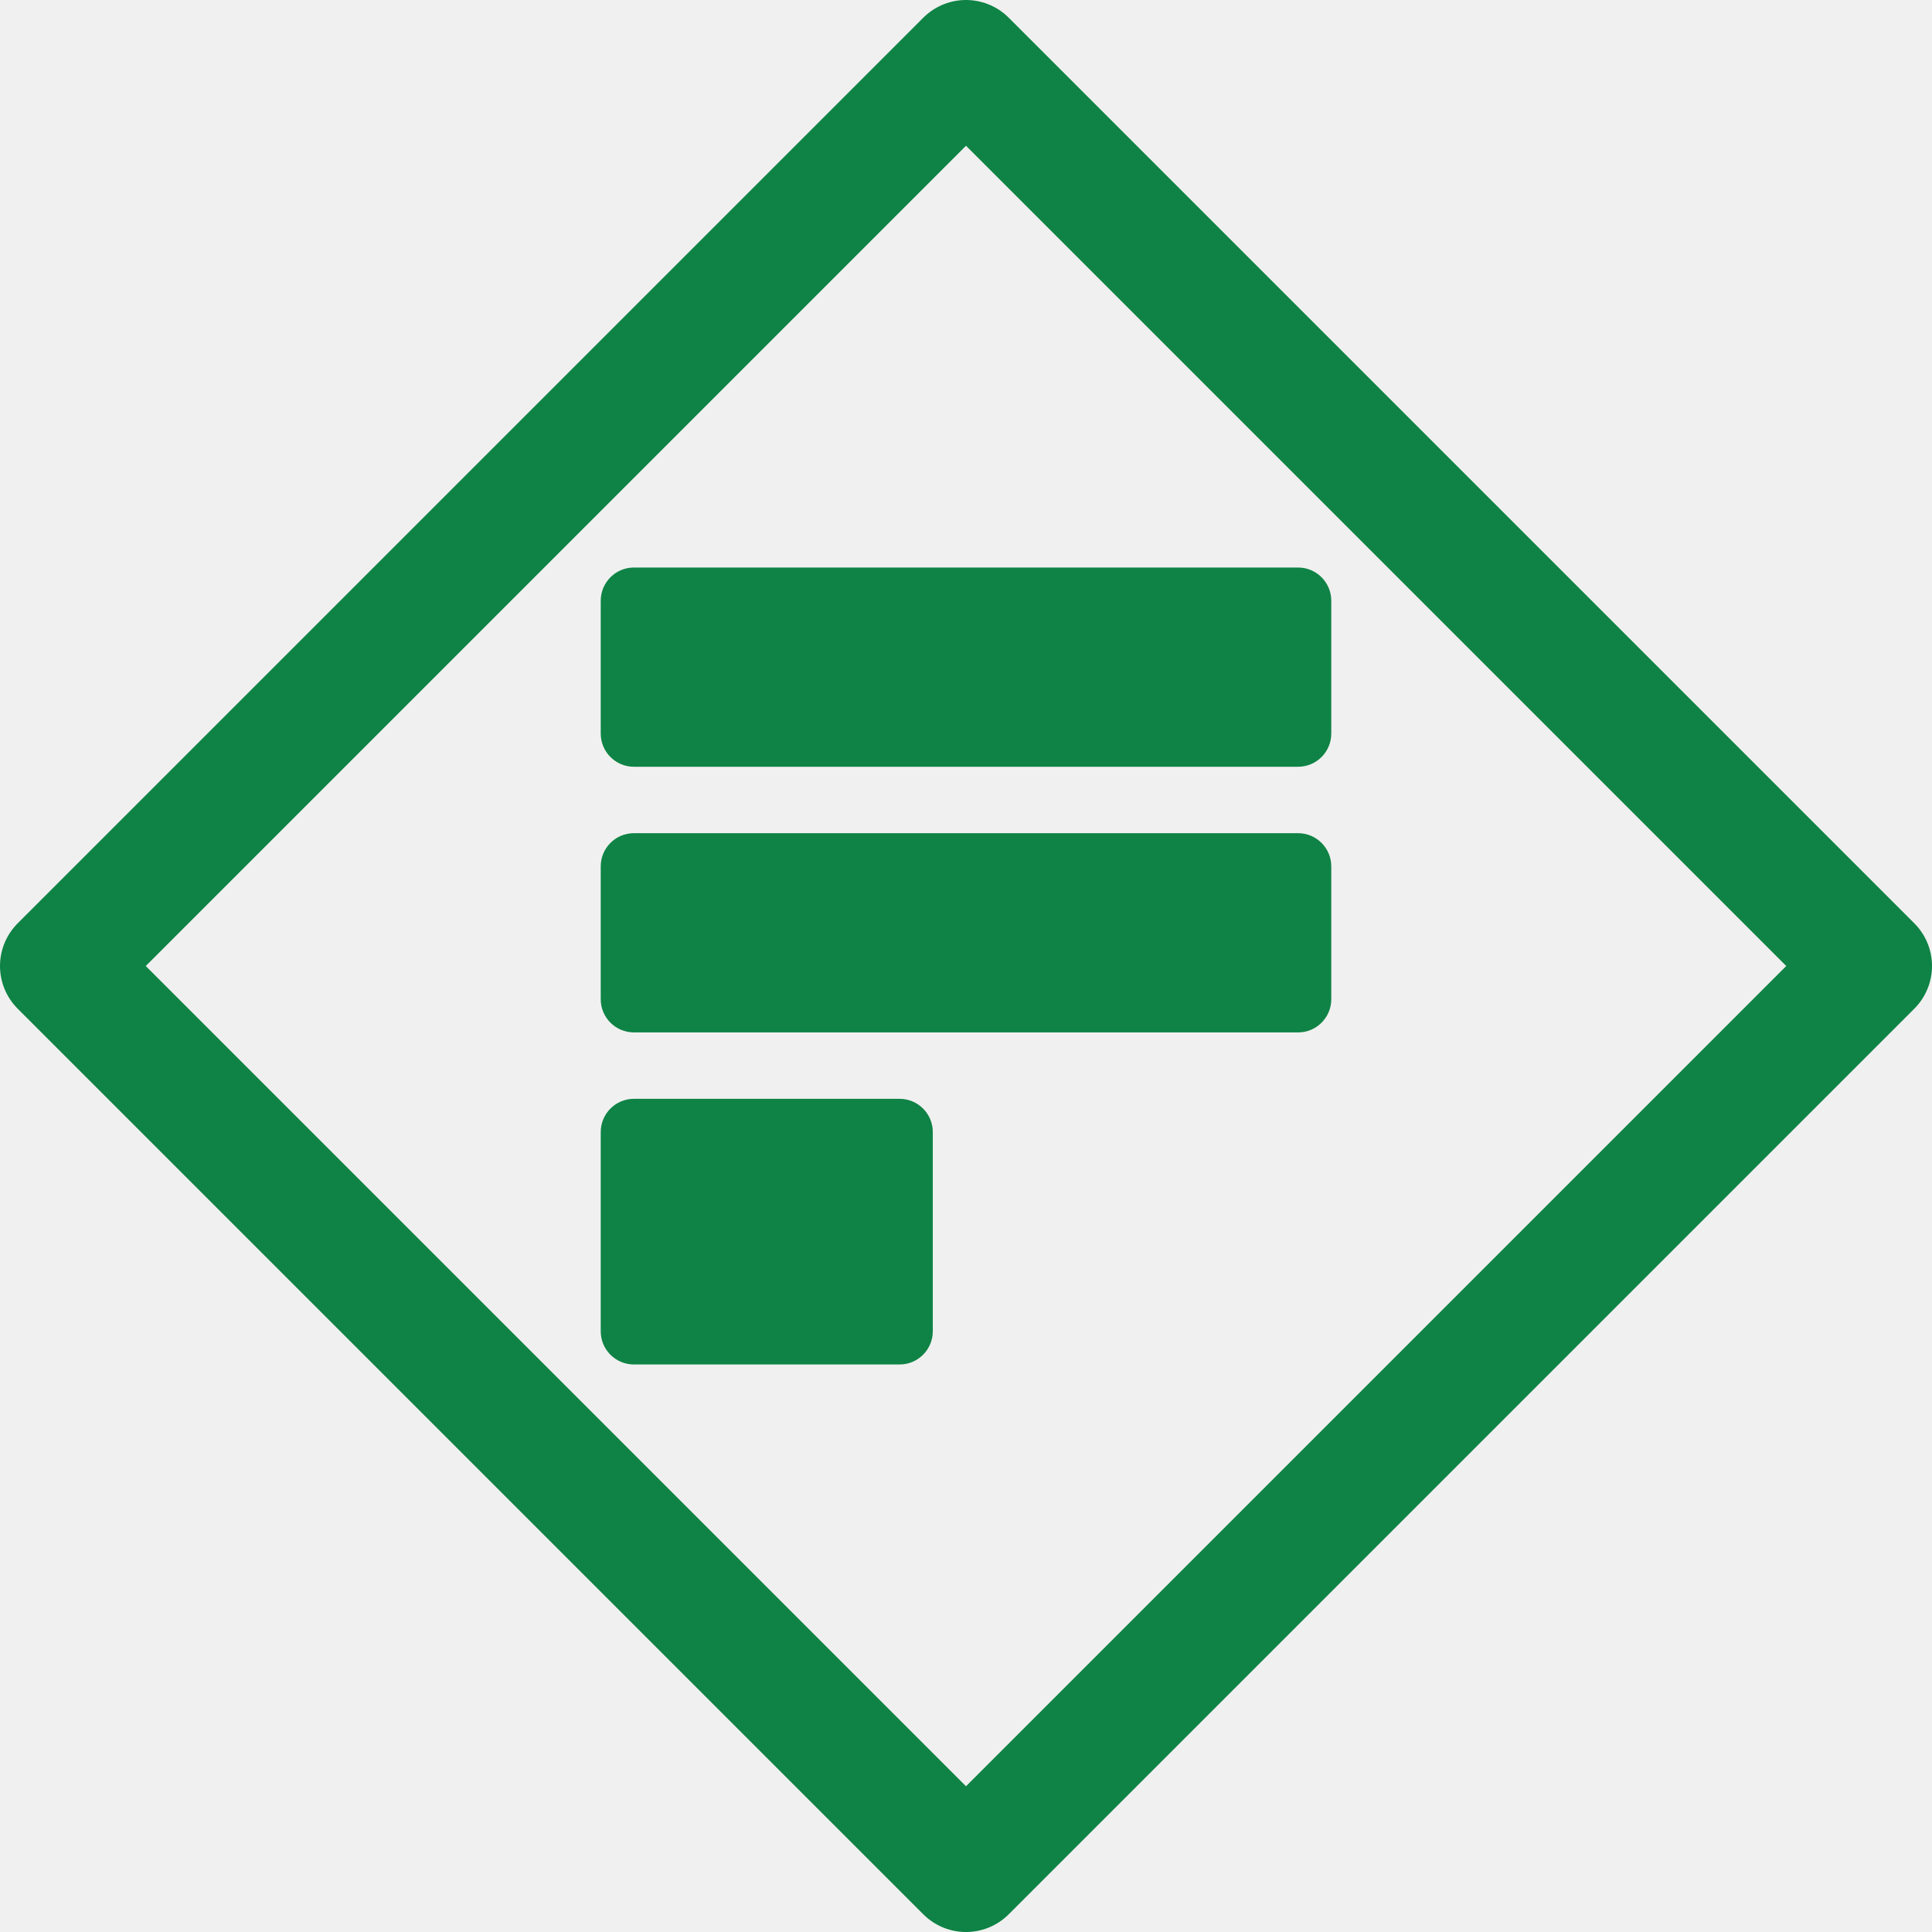
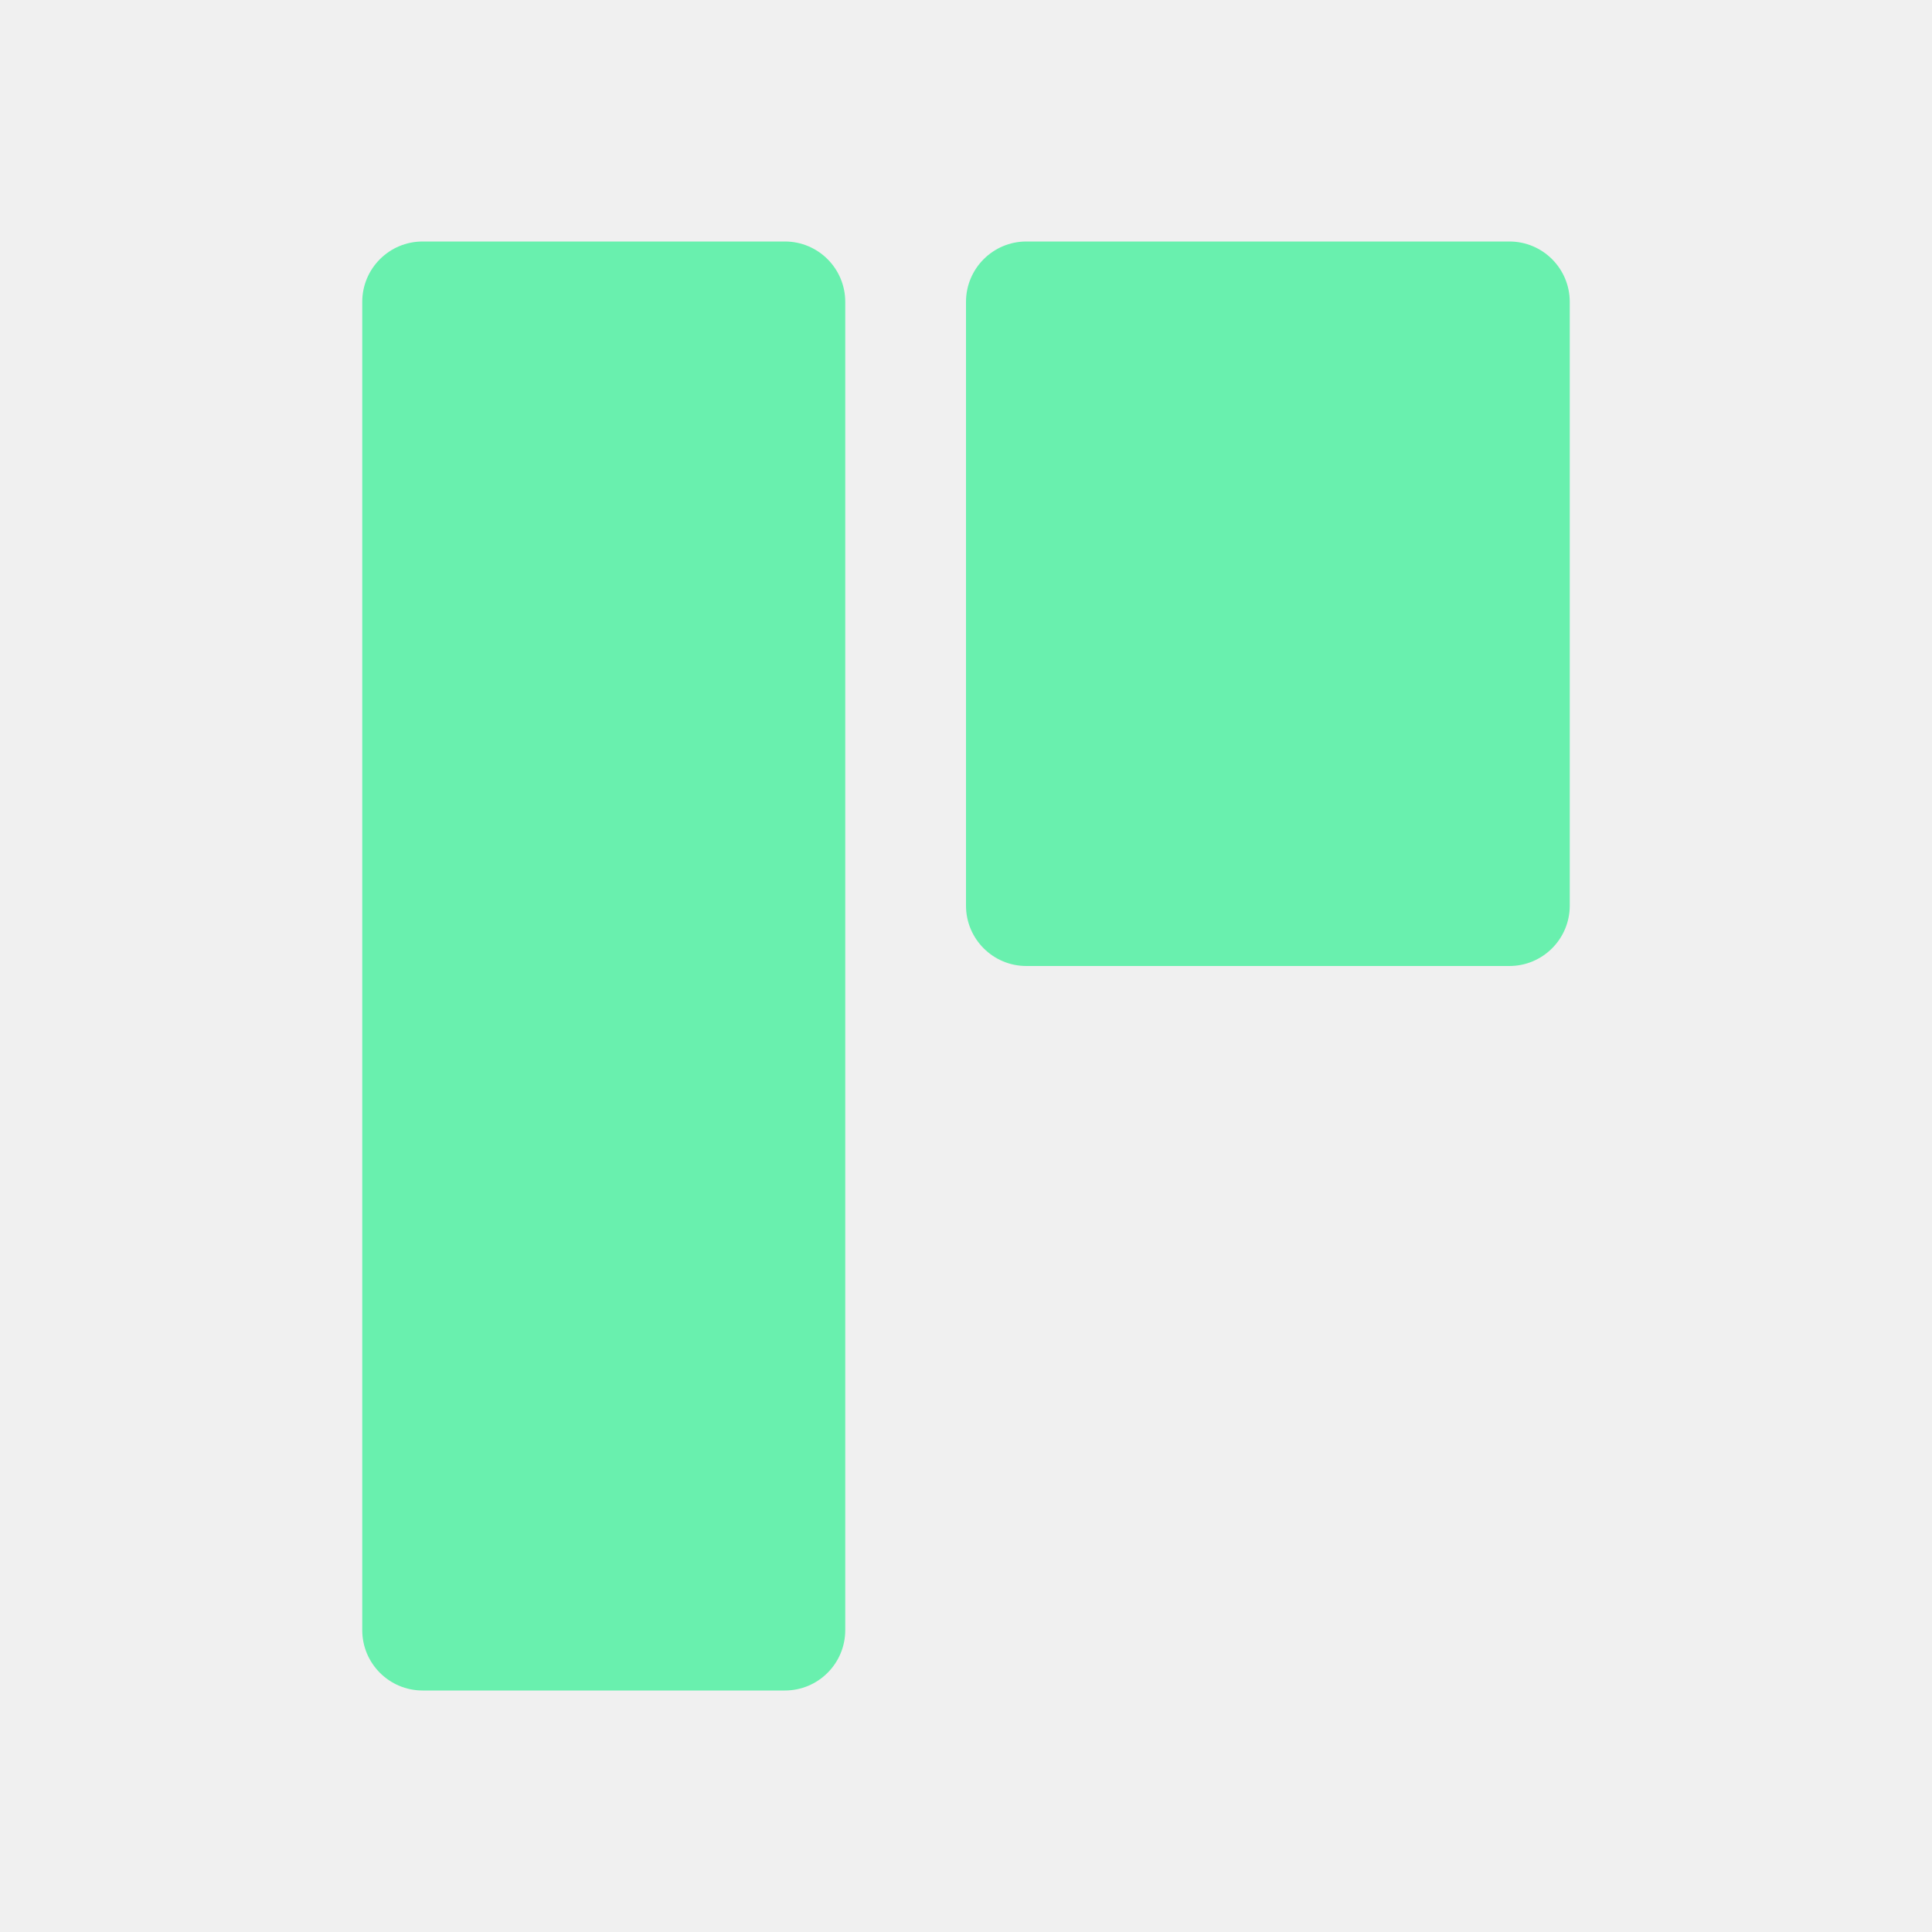
<svg xmlns="http://www.w3.org/2000/svg" width="64" height="64" viewBox="0 0 64 64" fill="none">
-   <g clip-path="url(#clip0_8_2)">
-     <path d="M32 2L62 32L32 62L2 32L32 2Z" stroke="#0E8345" stroke-width="4" stroke-linejoin="round" />
-     <path d="M43 18.8H21C20.392 18.8 19.9 19.293 19.9 19.9V24.3C19.9 24.907 20.392 25.4 21 25.4H43C43.608 25.4 44.1 24.907 44.1 24.3V19.9C44.1 19.293 43.608 18.8 43 18.8Z" fill="#0E8345" />
-     <path d="M43 27.6H21C20.392 27.6 19.9 28.093 19.9 28.7V33.1C19.9 33.708 20.392 34.2 21 34.2H43C43.608 34.2 44.1 33.708 44.1 33.1V28.7C44.1 28.093 43.608 27.6 43 27.6Z" fill="#0E8345" />
-     <path d="M29.8 36.4H21C20.392 36.4 19.9 36.892 19.9 37.5V44.1C19.9 44.708 20.392 45.2 21 45.2H29.8C30.407 45.2 30.9 44.708 30.9 44.1V37.5C30.9 36.892 30.407 36.4 29.8 36.4Z" fill="#0E8345" />
-   </g>
-   <defs>
-     <clipPath id="clip0_8_2">
-       <rect width="64" height="64" fill="white" />
-     </clipPath>
-   </defs>
+   <path d="M26 8H14C12.895 8 12 8.895 12 10V54C12 55.105 12.895 56 14 56H26C27.105 56 28 55.105 28 54V10C28 8.895 27.105 8 26 8Z" fill="#69F0AE" />
+   <path d="M50 8H34C32.895 8 32 8.895 32 10V30C32 31.105 32.895 32 34 32H50C51.105 32 52 31.105 52 30V10C52 8.895 51.105 8 50 8Z" fill="#69F0AE" />
</svg>
